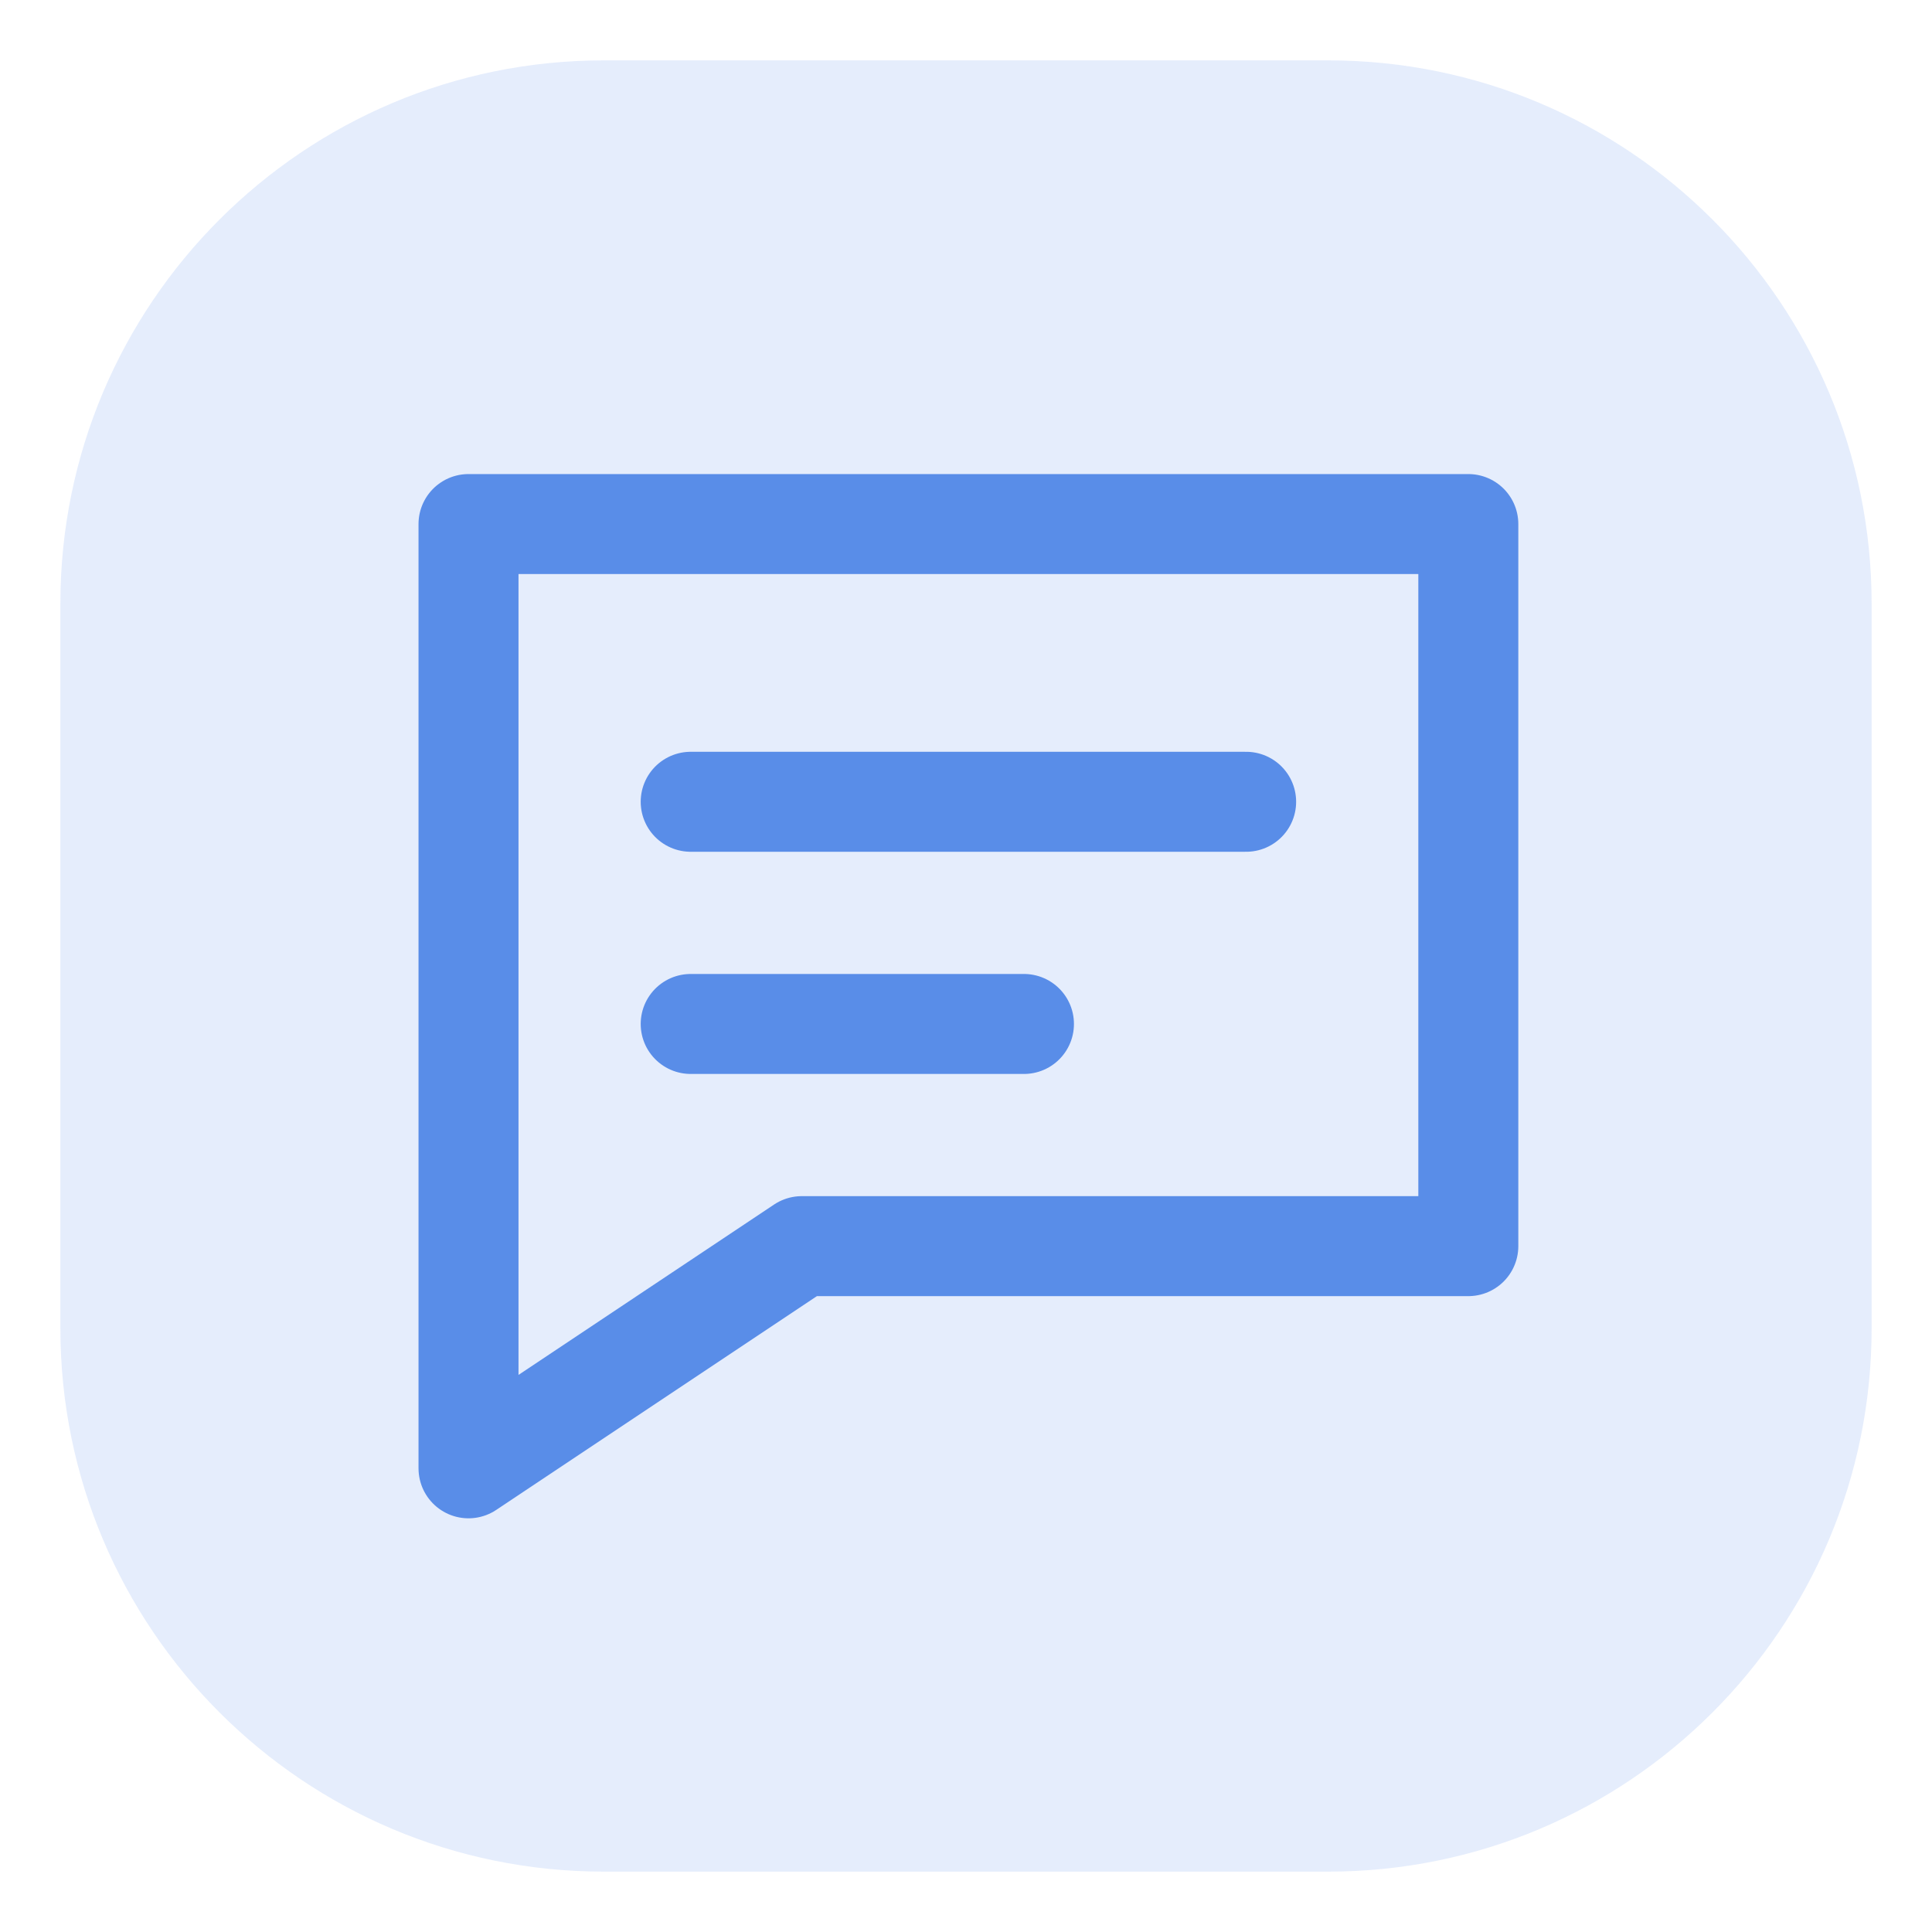
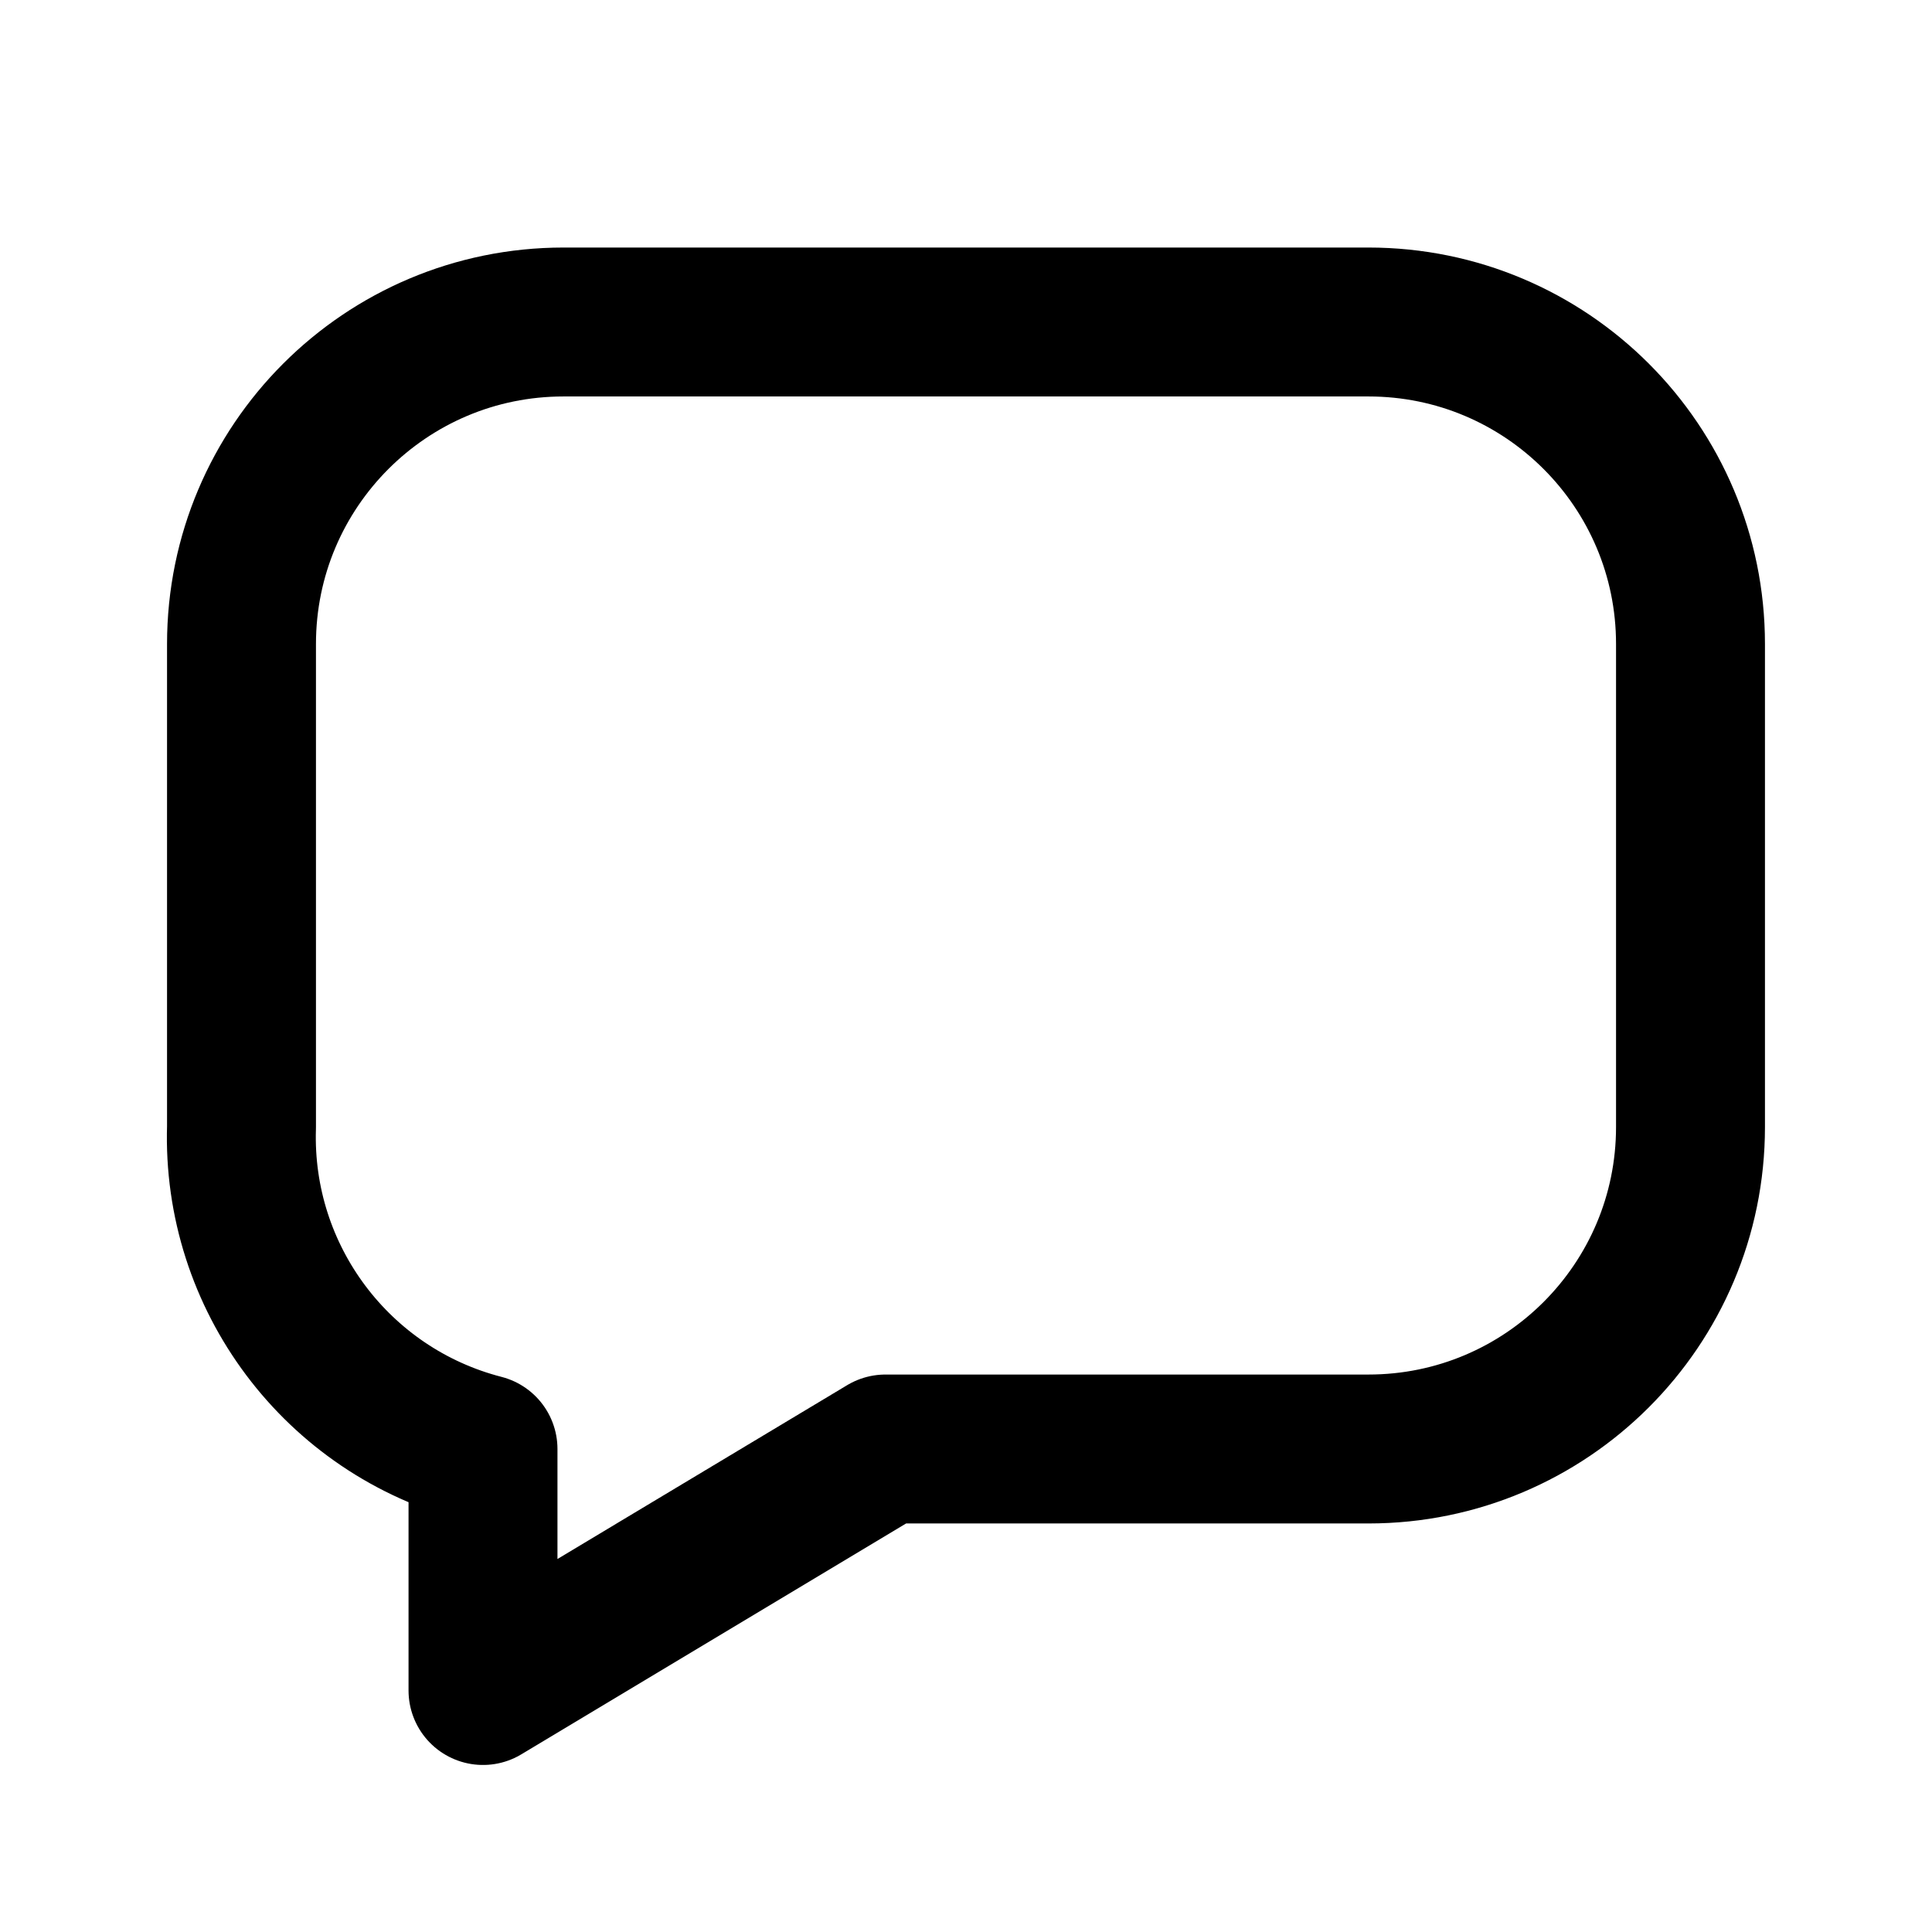
- <svg xmlns="http://www.w3.org/2000/svg" viewBox="0 0 32 32">
-   <rect x="1" y="1" width="30" height="30" rx="9" fill="#598de8" fill-opacity=".16" />
-   <g transform="translate(5 5) scale(.92)" fill="none" stroke="#598de8" stroke-width="1.8" stroke-linecap="round" stroke-linejoin="round">
-     <path d="M3 4h18v13H9l-6 4zM7 9h10m-10 4h6" />
-   </g>
+ <svg xmlns="http://www.w3.org/2000/svg" viewBox="0 0 24 24" fill="none" stroke="currentColor" stroke-width="1.85" stroke-linecap="round" stroke-linejoin="round">
+   <path d="M7 4h10a4 4 0 0 1 4 4v6a4 4 0 0 1-4 4h-6l-5 3v-3a4 4 0 0 1-3-4V8a4 4 0 0 1 4-4Z" />
</svg>
